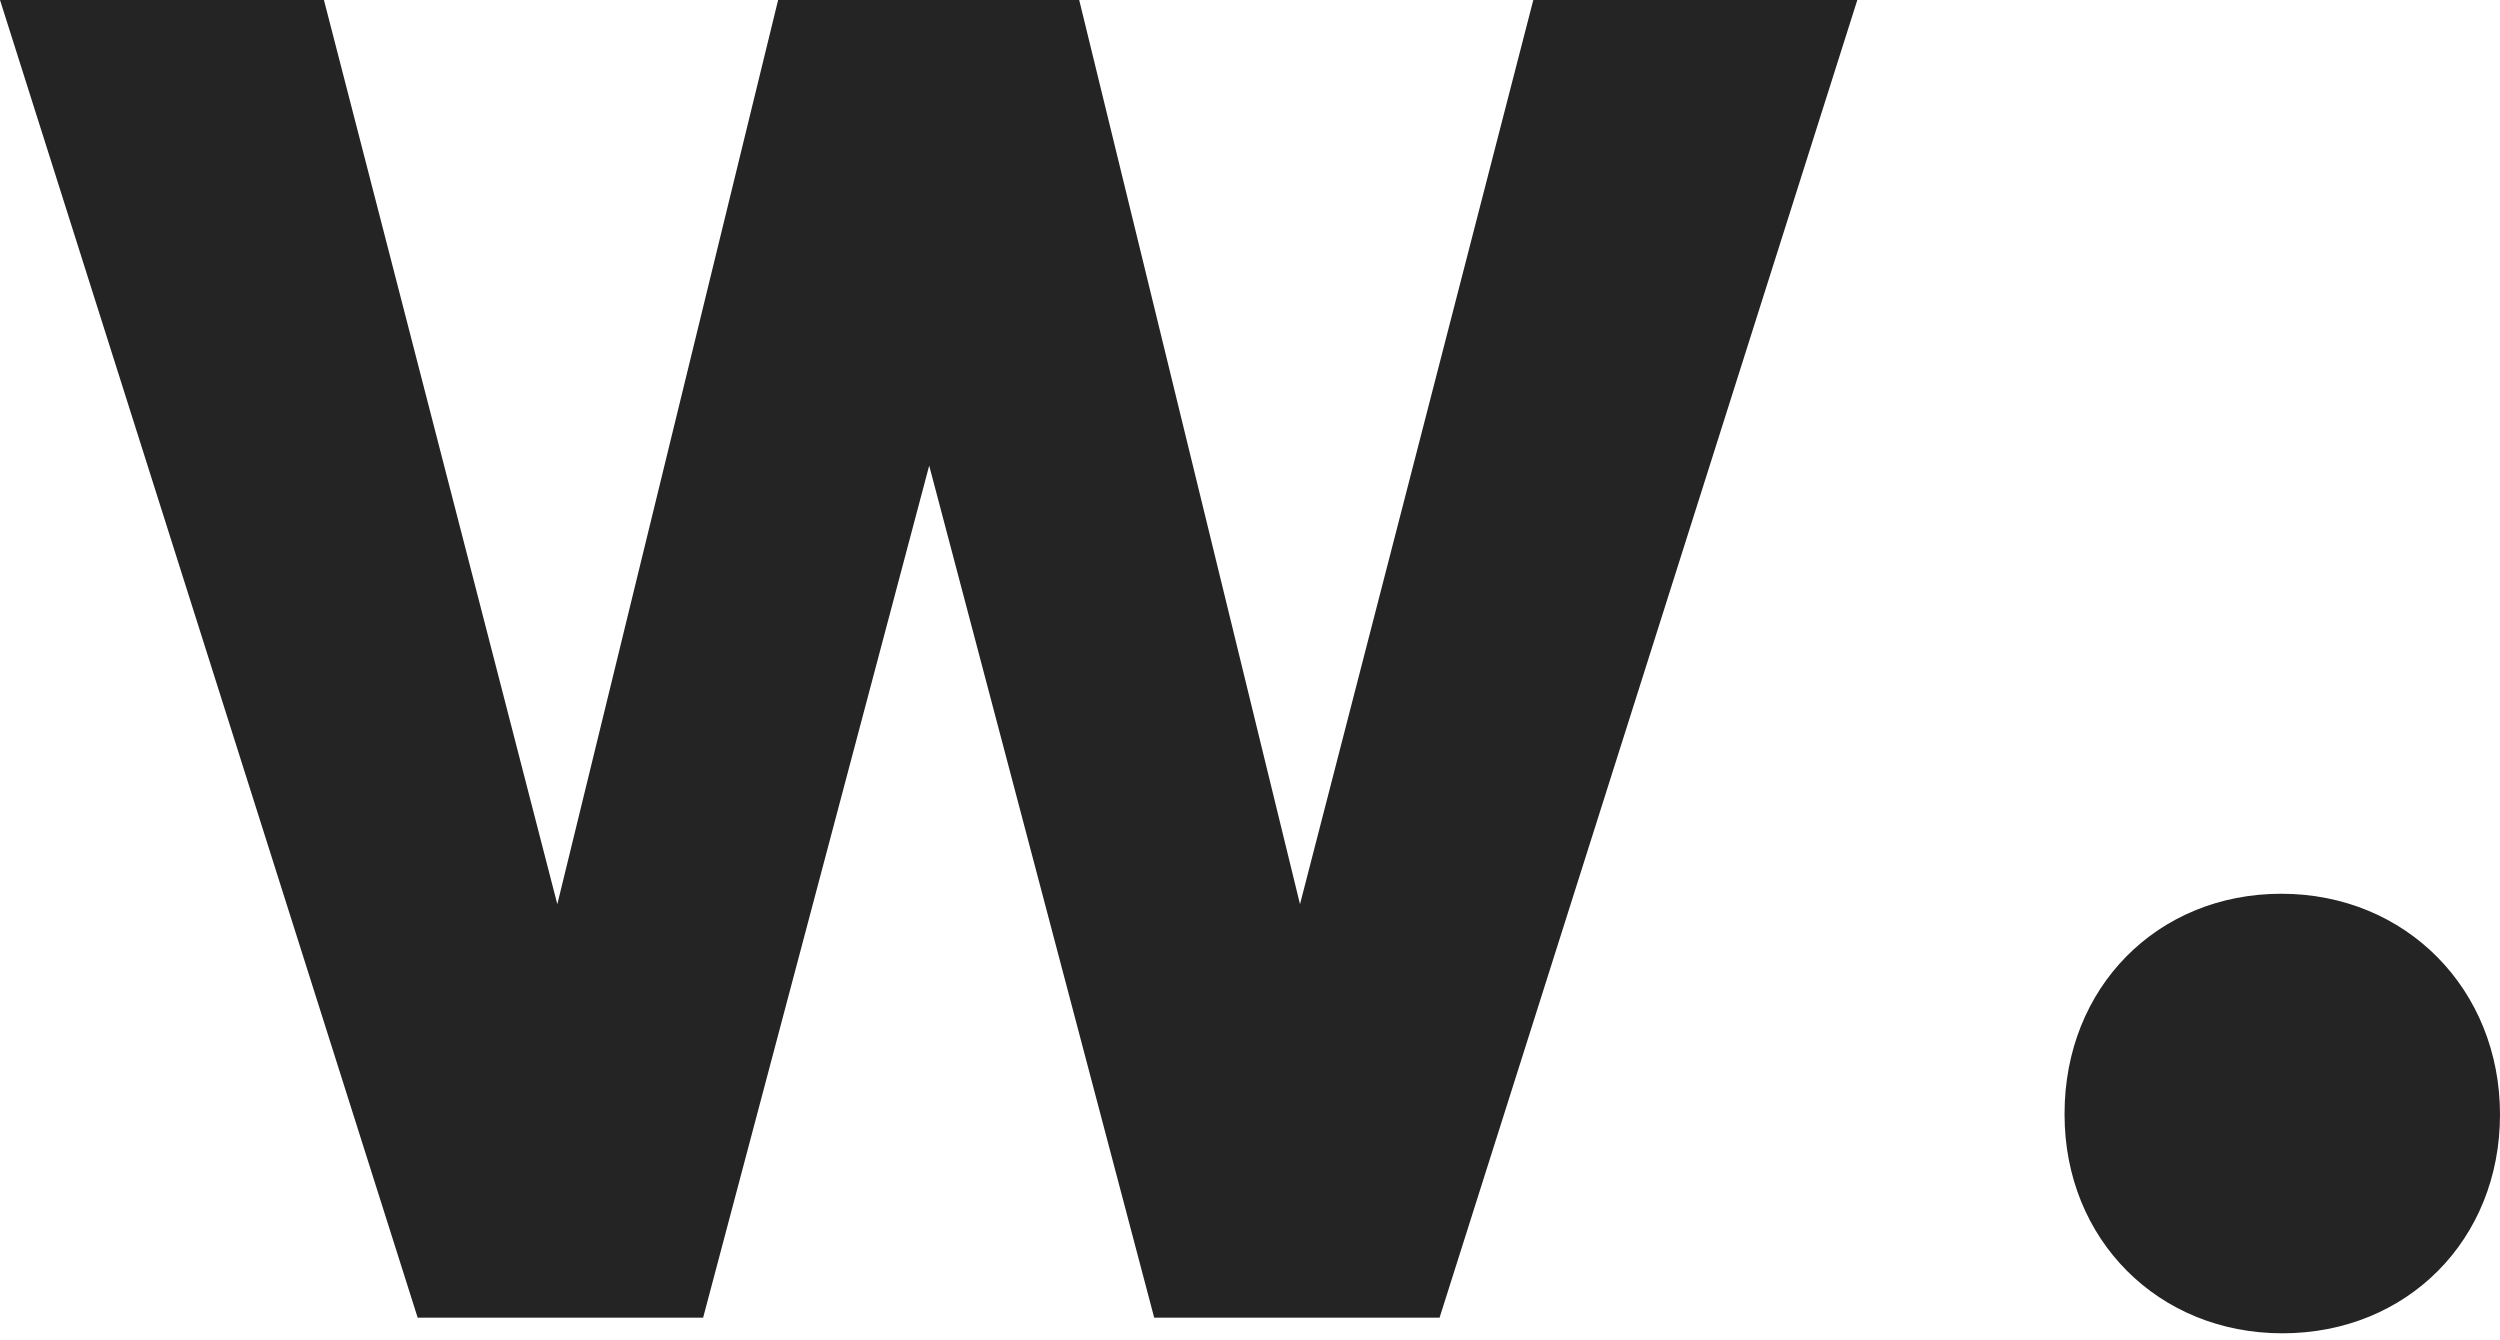
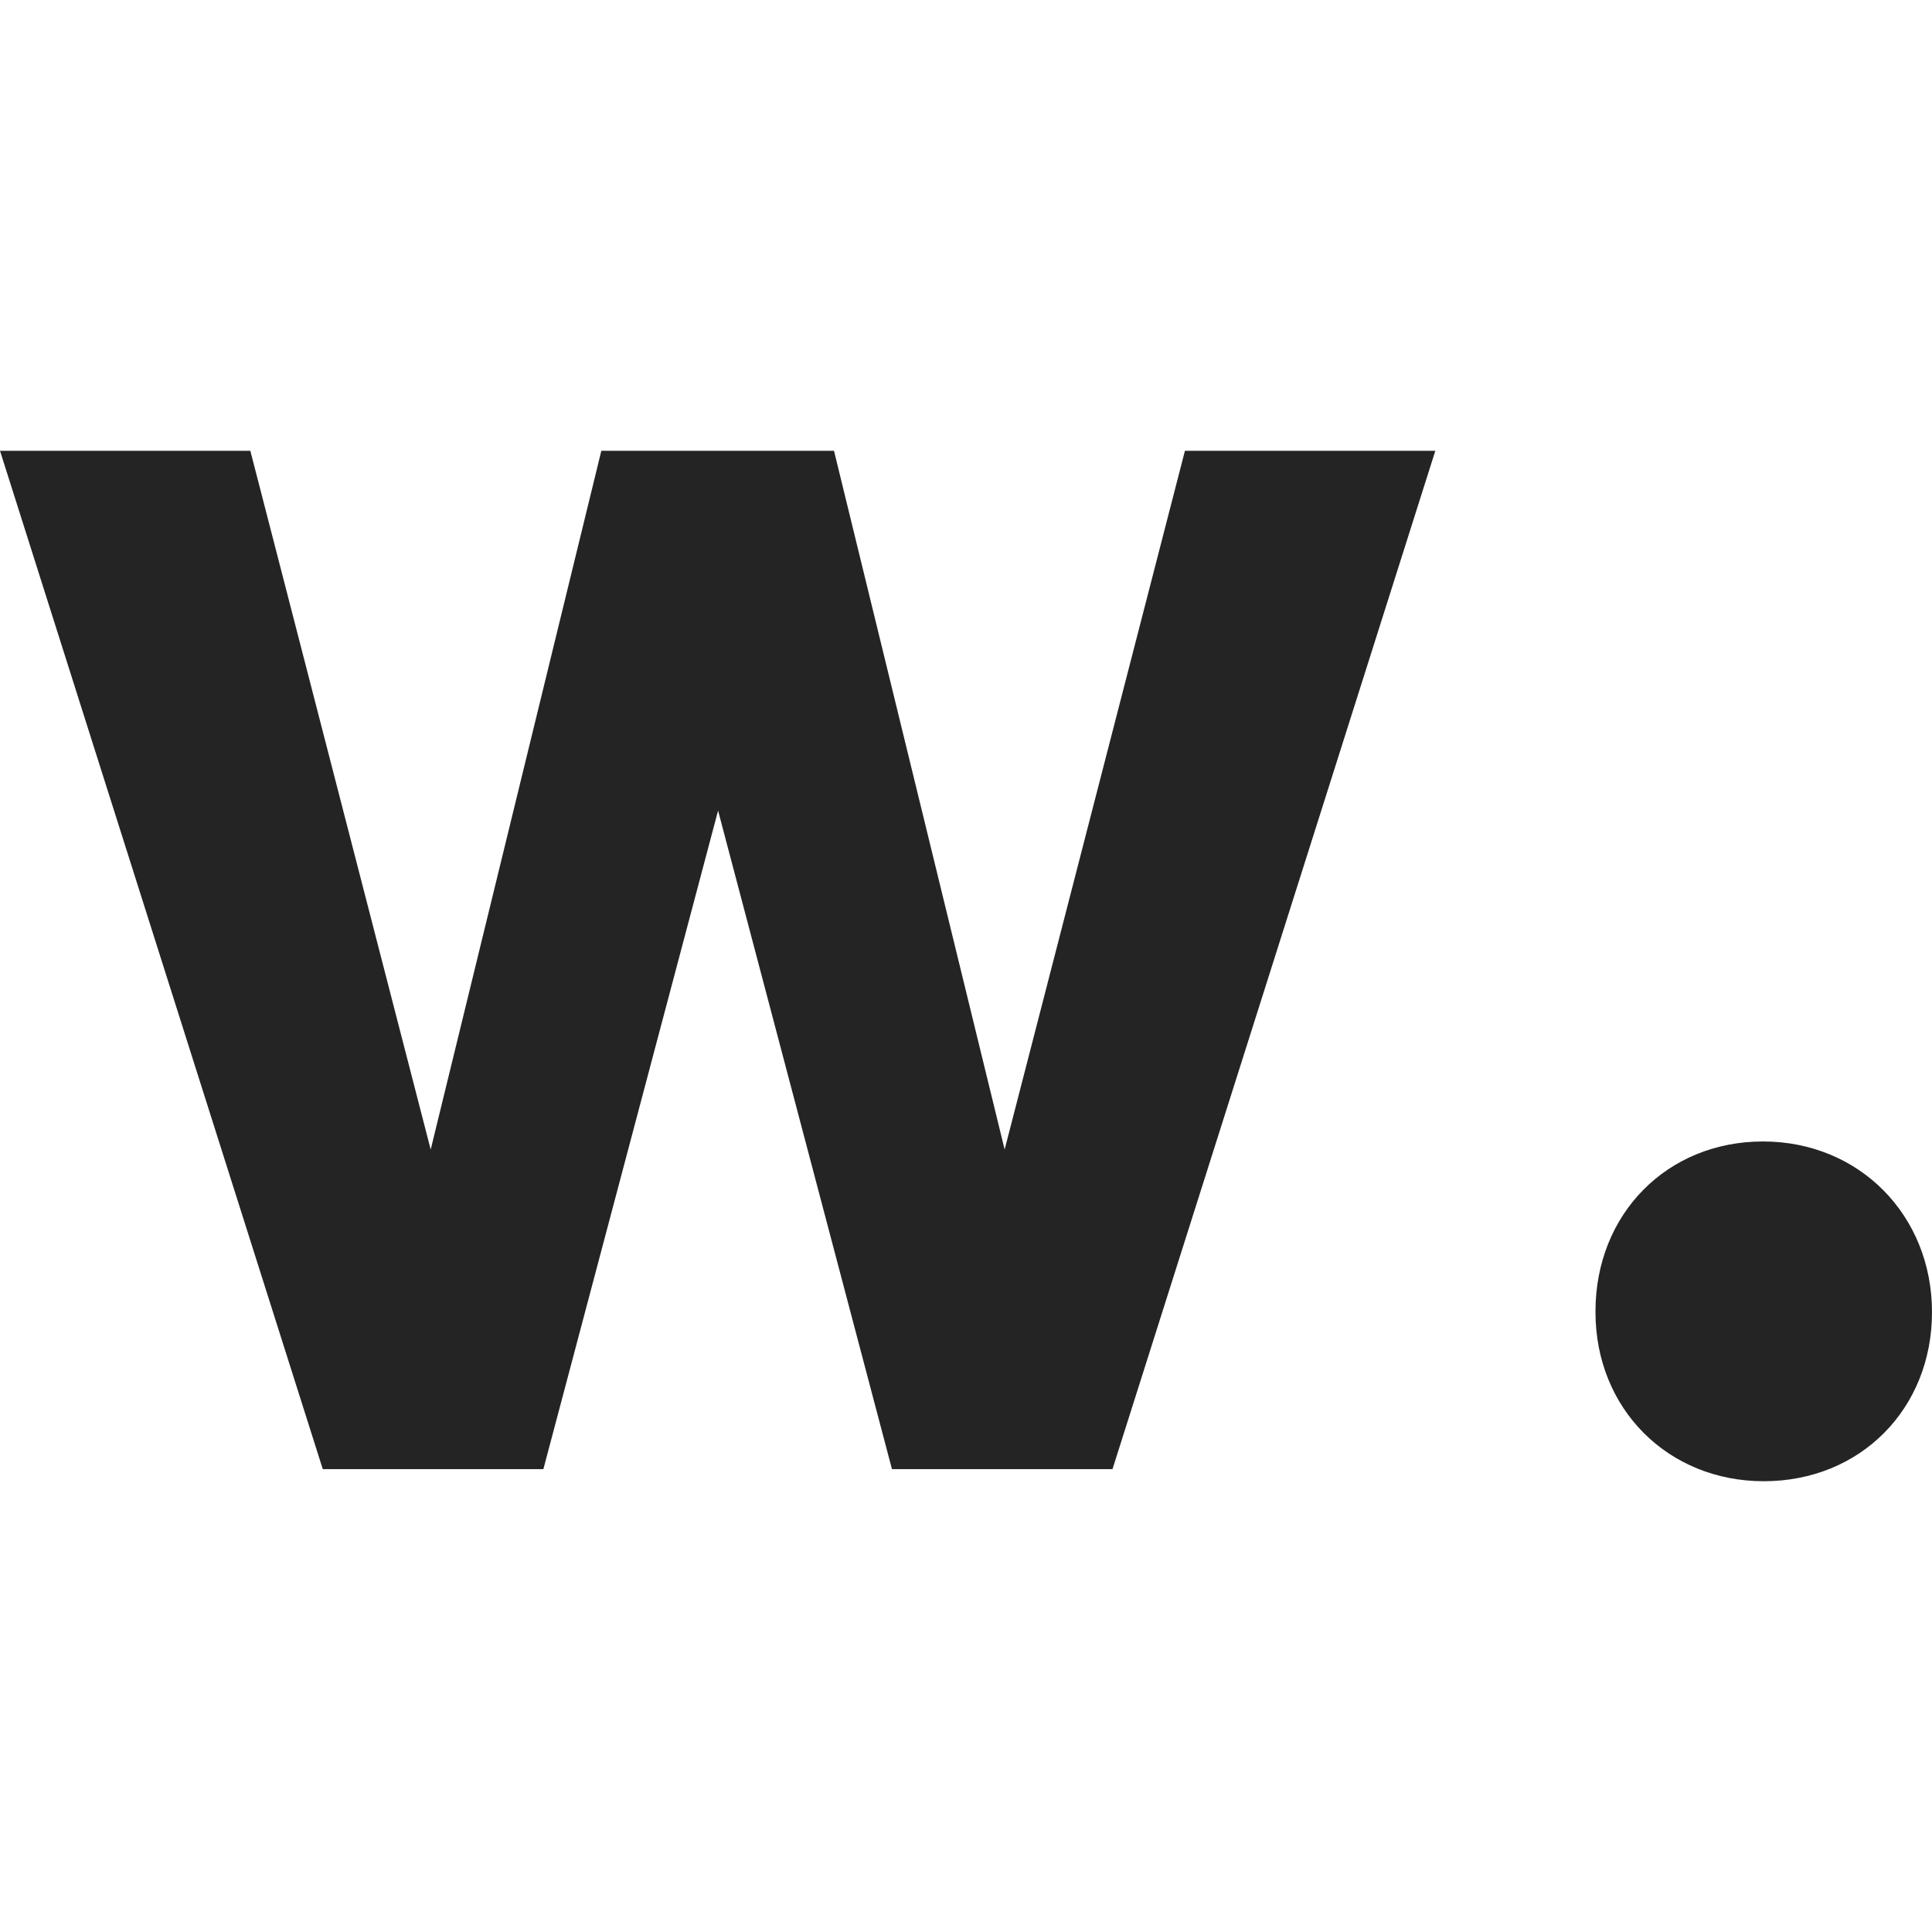
- <svg xmlns="http://www.w3.org/2000/svg" width="28" height="15" viewBox="0 0 28 15" fill="none">
-   <path d="M17.173 0L14.56 10.127L12.087 0H8.715L6.242 10.127L3.628 0H0L4.678 14.758H7.875L10.407 5.215L12.927 14.758H16.123L20.802 0H17.173ZM23.123 12.483C23.123 13.883 24.173 14.933 25.562 14.933C26.962 14.933 28 13.883 28 12.483C28 11.083 26.95 10.01 25.55 10.01C24.162 10.01 23.123 11.06 23.123 12.472" fill="#242424" />
+ <svg xmlns="http://www.w3.org/2000/svg" width="28" height="28" viewBox="0 0 28 28" fill="none">
+   <path d="M17.173 6.533L14.56 16.66L12.087 6.533H8.715L6.242 16.66L3.628 6.533H0L4.678 21.292H7.875L10.407 11.748L12.927 21.292H16.123L20.802 6.533H17.173ZM23.123 19.017C23.123 20.417 24.173 21.467 25.562 21.467C26.962 21.467 28 20.417 28 19.017C28 17.617 26.95 16.543 25.55 16.543C24.162 16.543 23.123 17.593 23.123 19.005" fill="#242424" />
</svg>
